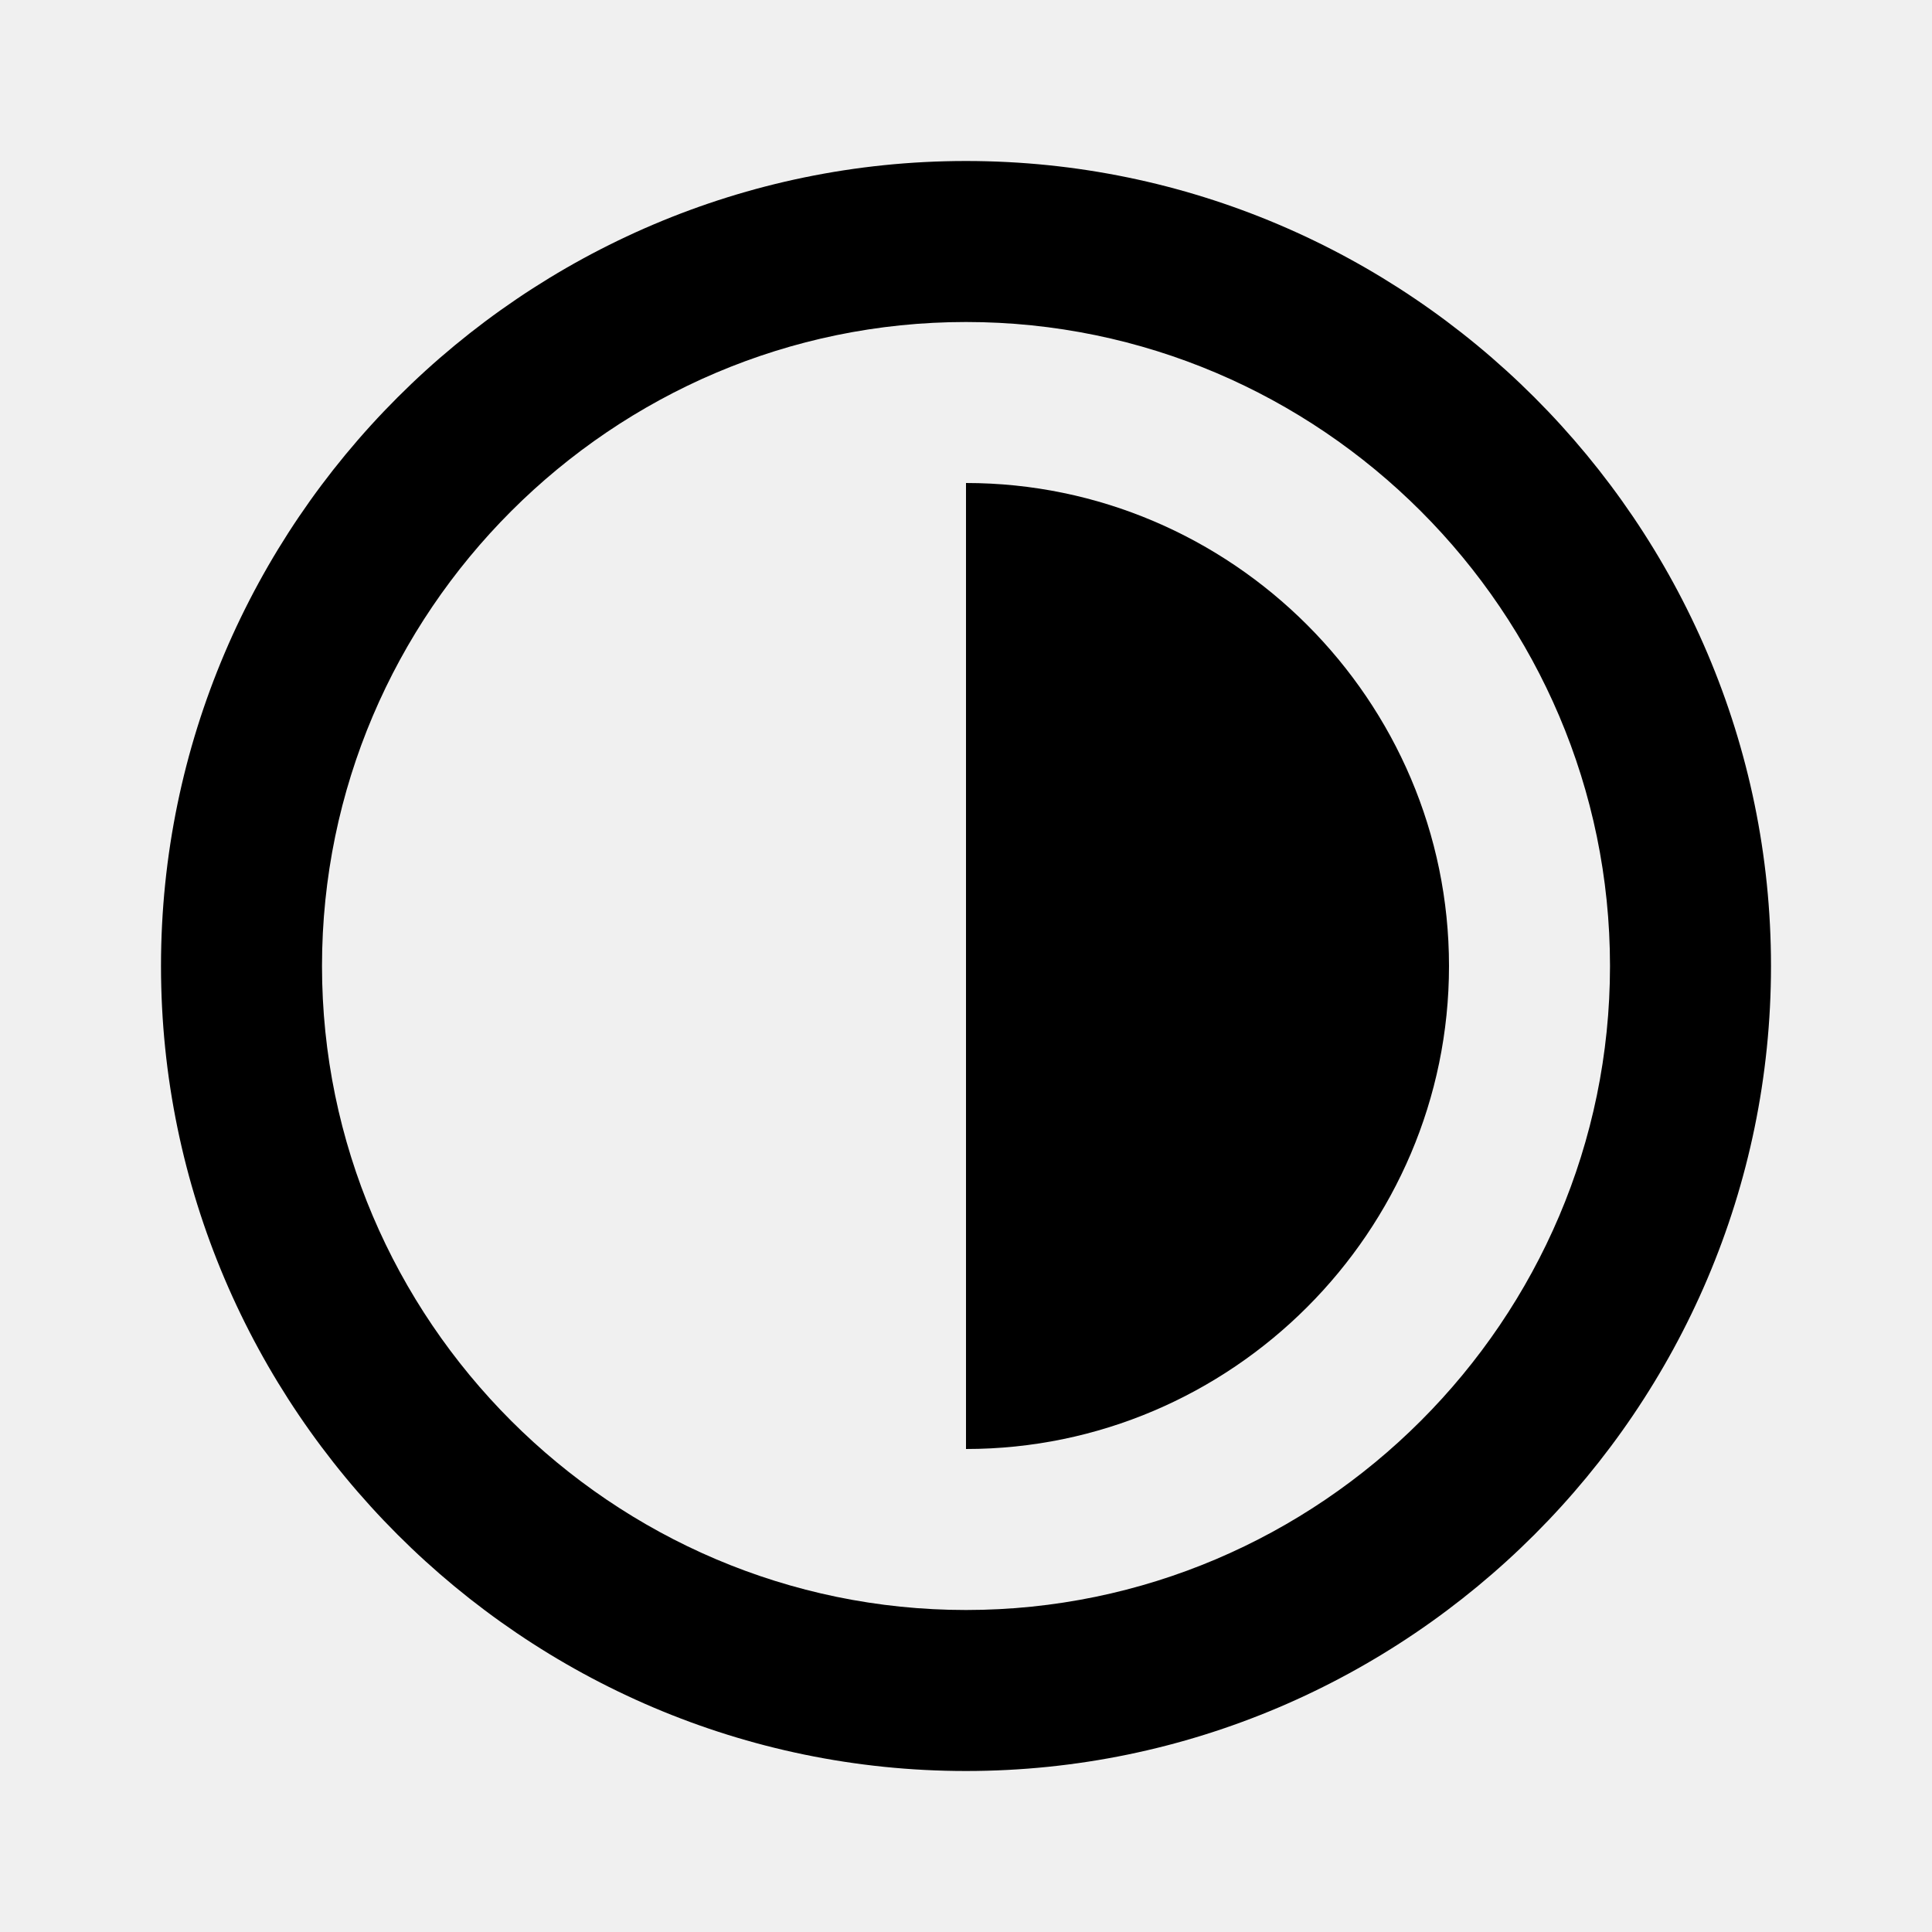
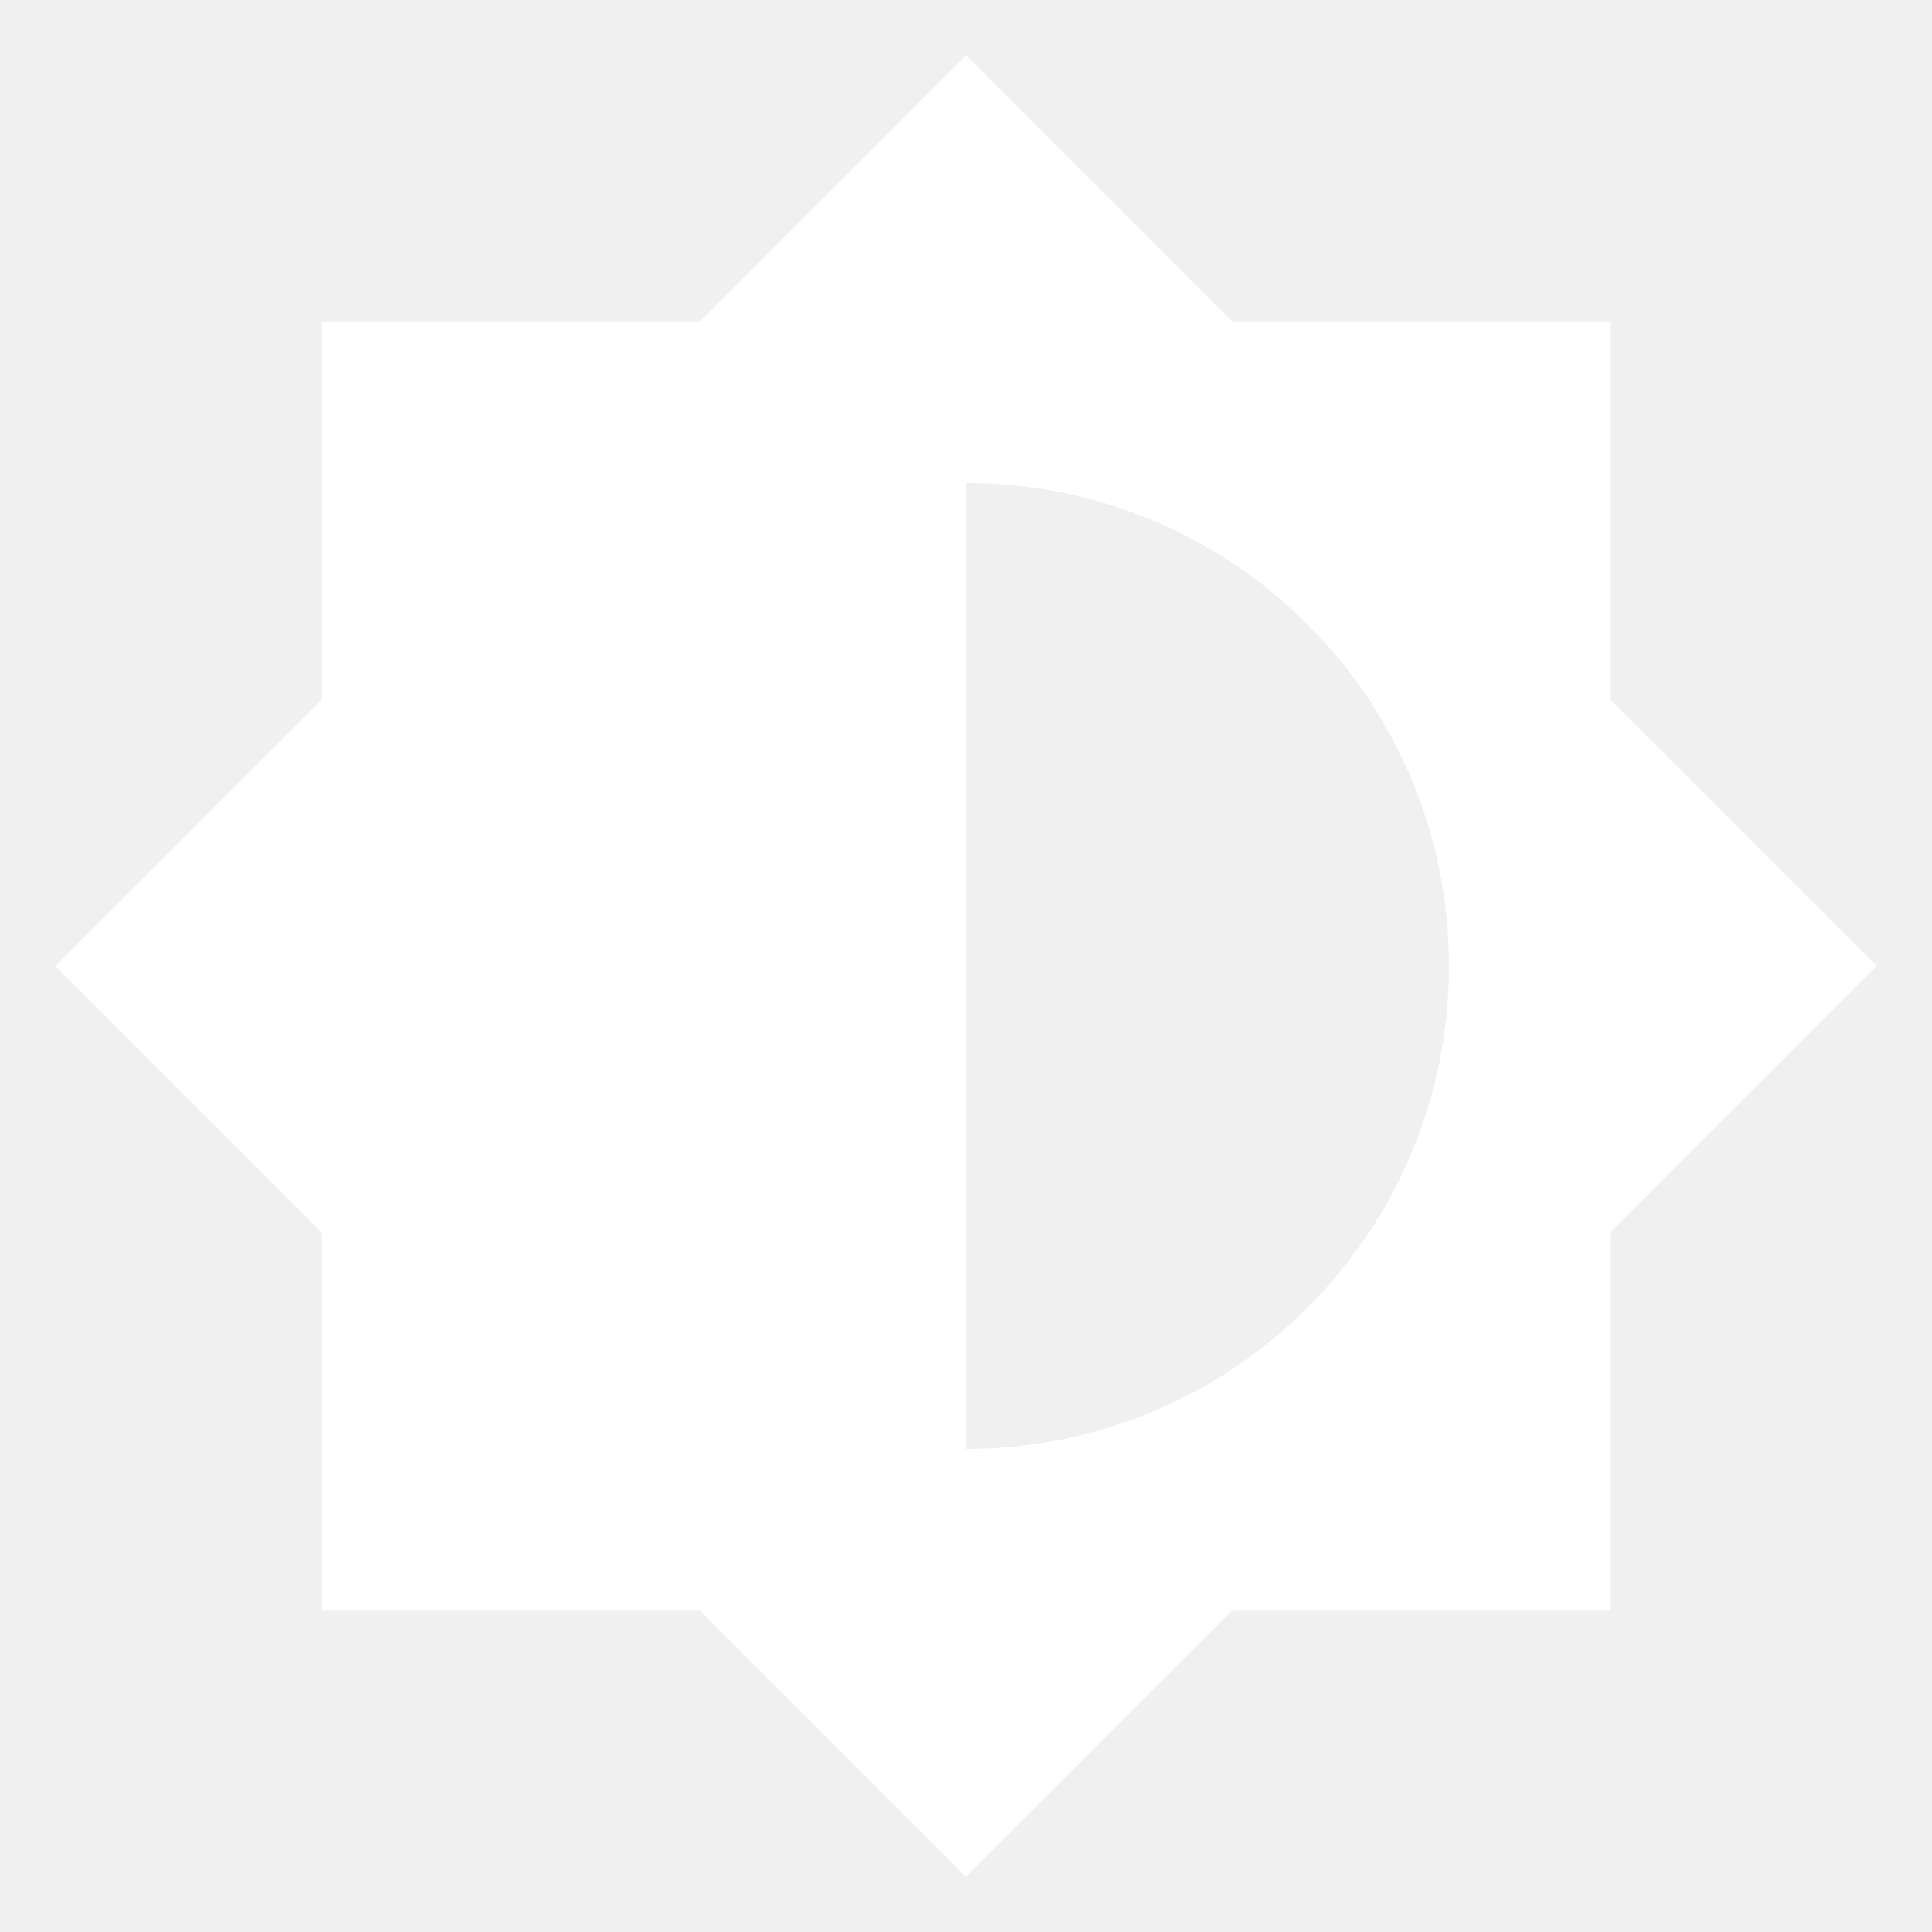
- <svg xmlns="http://www.w3.org/2000/svg" t="1649244475597" class="icon" viewBox="0 0 1024 1024" version="1.1" p-id="3320" width="200" height="200">
-   <defs>
-     <style type="text/css">@font-face { font-family: "feedback-iconfont"; src: url("//at.alicdn.com/t/font_1031158_u69w8yhxdu.woff2?t=1630033759944") format("woff2"), url("//at.alicdn.com/t/font_1031158_u69w8yhxdu.woff?t=1630033759944") format("woff"), url("//at.alicdn.com/t/font_1031158_u69w8yhxdu.ttf?t=1630033759944") format("truetype"); }
- </style>
-   </defs>
-   <path d="M512 85.333C277.333 85.333 85.333 277.333 85.333 512s192 426.667 426.667 426.667 426.667-192 426.667-426.667S746.667 85.333 512 85.333z m0 768c-187.733 0-341.333-153.6-341.333-341.333s153.6-341.333 341.333-341.333 341.333 153.6 341.333 341.333-153.6 341.333-341.333 341.333z" p-id="3321" />
-   <path d="M512 768c140.8 0 256-115.2 256-256s-115.2-256-256-256v512z" p-id="3322" />
+ <svg xmlns="http://www.w3.org/2000/svg" t="1662364245433" class="icon" viewBox="0 0 1024 1024" version="1.1" p-id="35386" width="200" height="200">
+   <path d="M853.333 653.44L994.773 512 853.333 370.56V170.667h-199.893L512 29.227 370.56 170.667H170.667v199.893L29.227 512 170.667 653.44V853.333h199.893L512 994.773 653.44 853.333H853.333v-199.893zM512 768V256c141.44 0 256 114.56 256 256s-114.56 256-256 256z" fill="#ffffff" p-id="35387" />
</svg>
